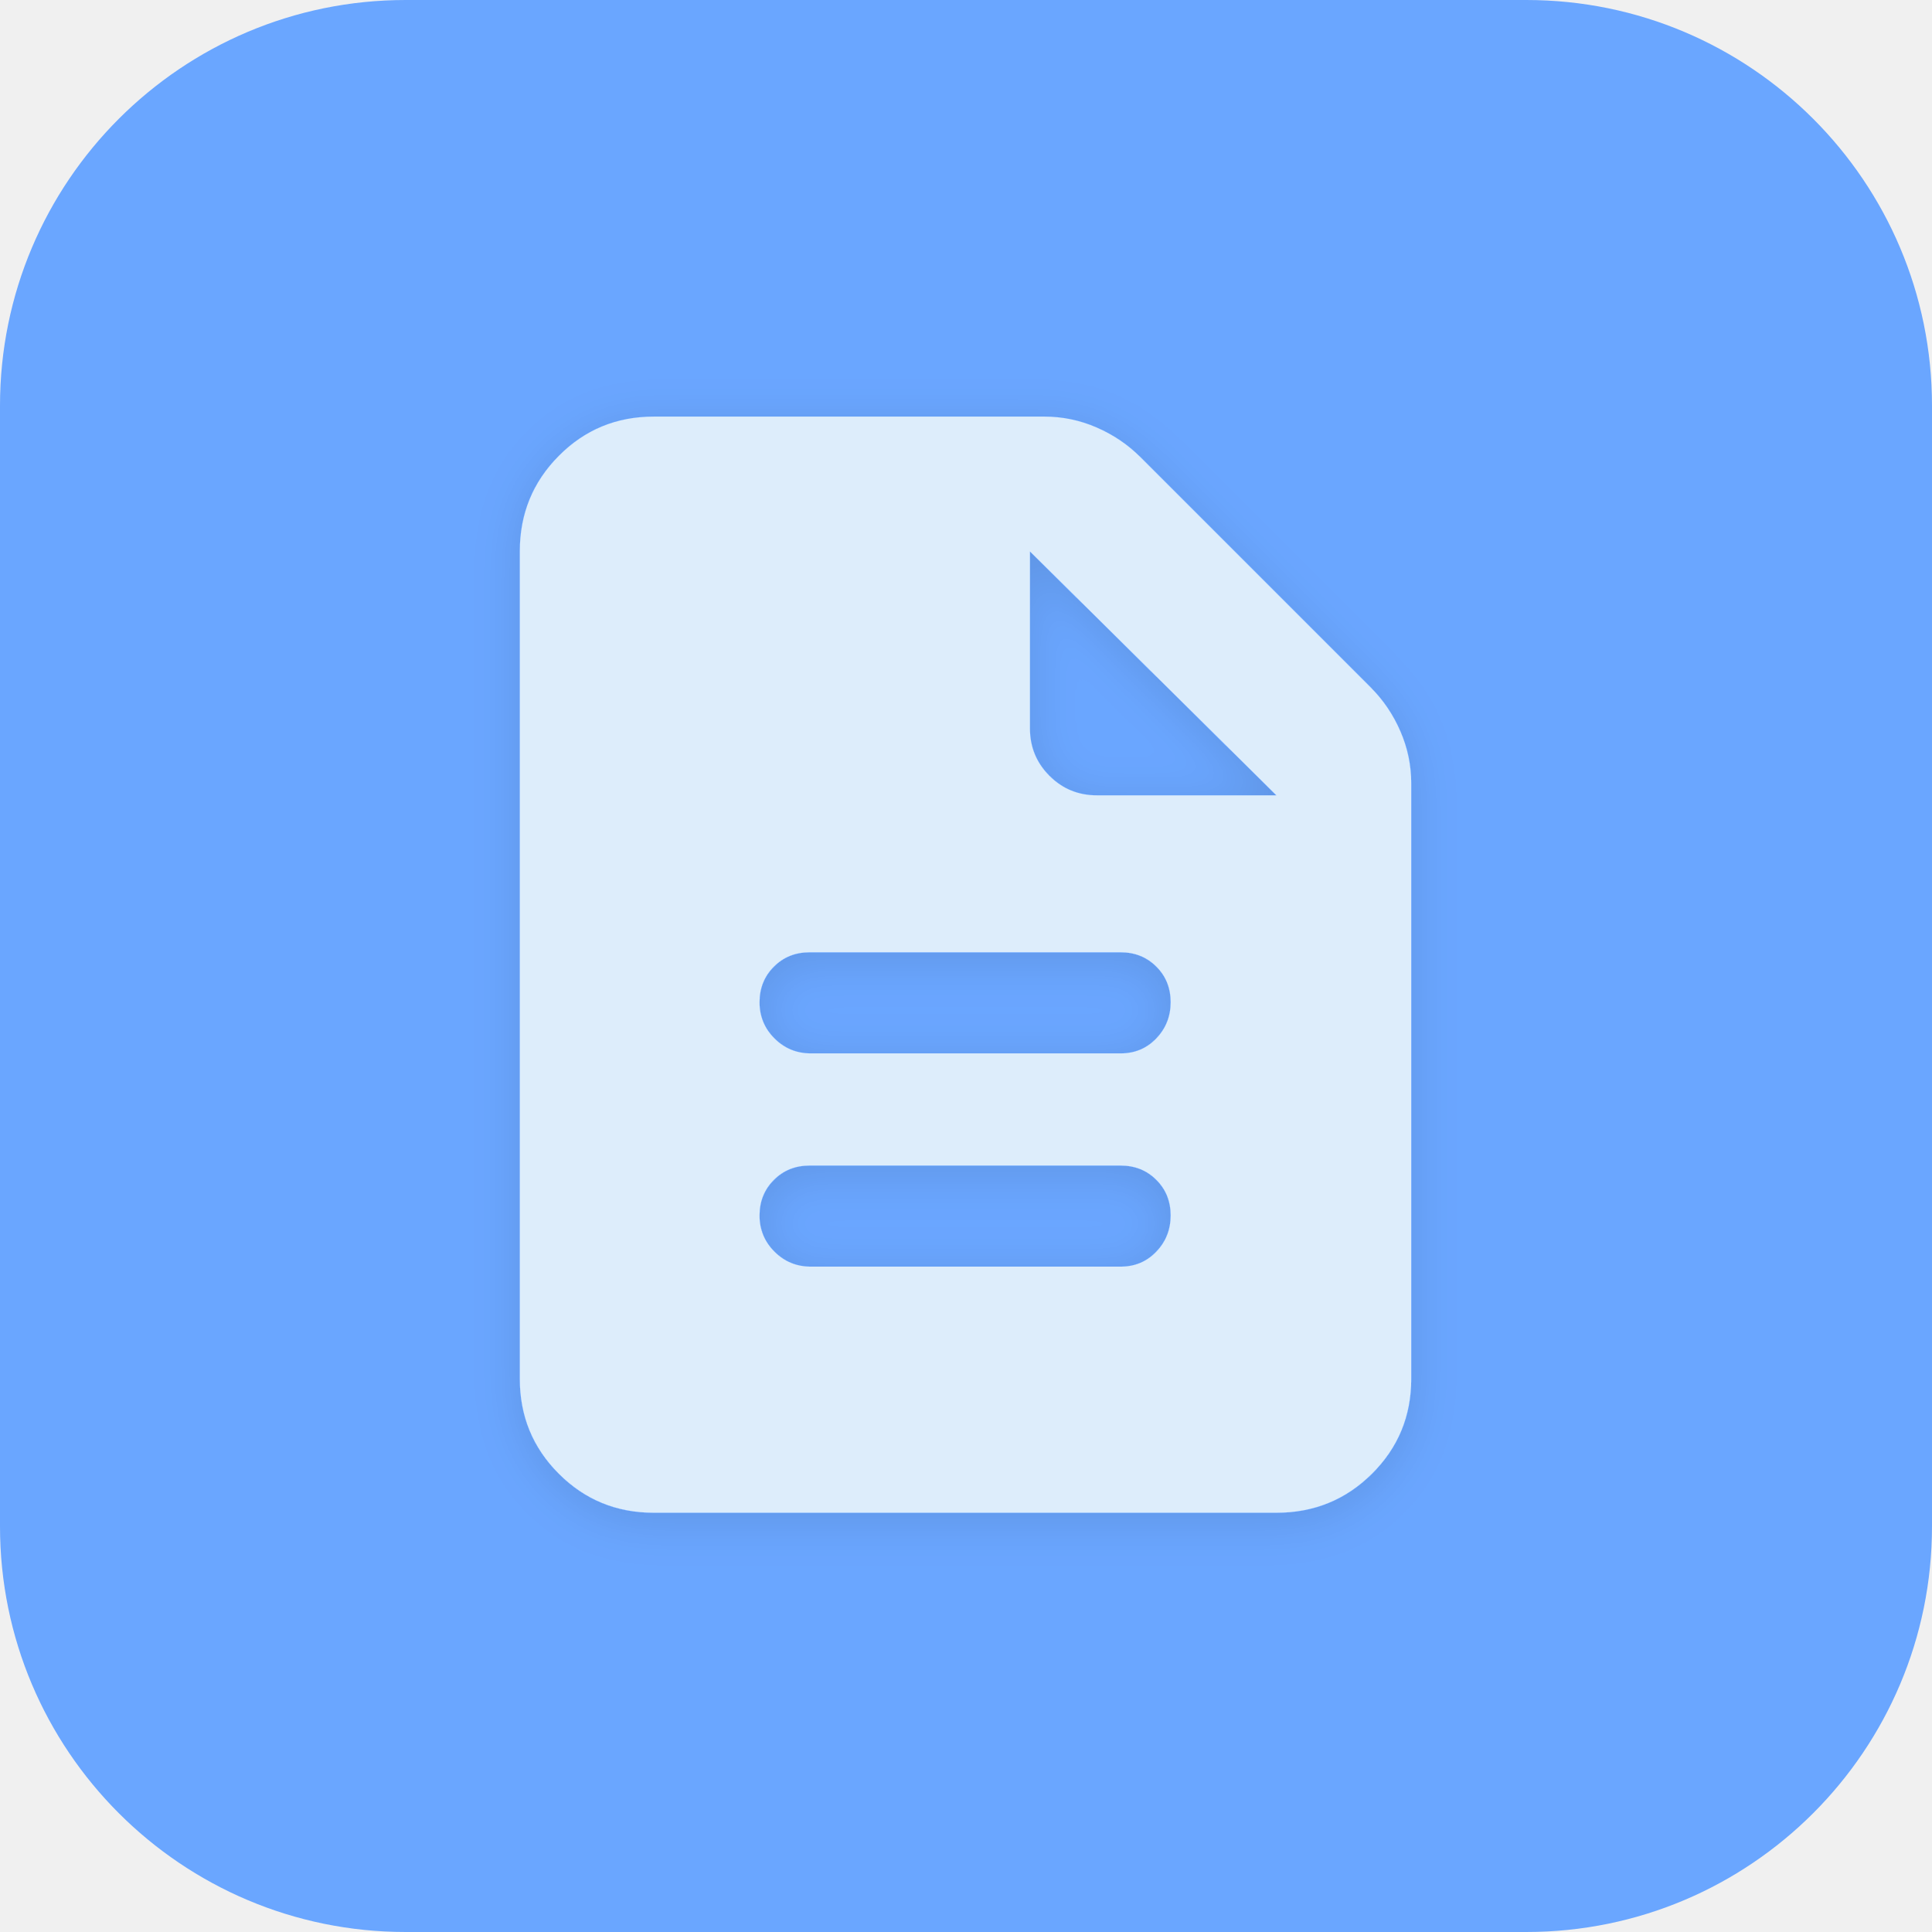
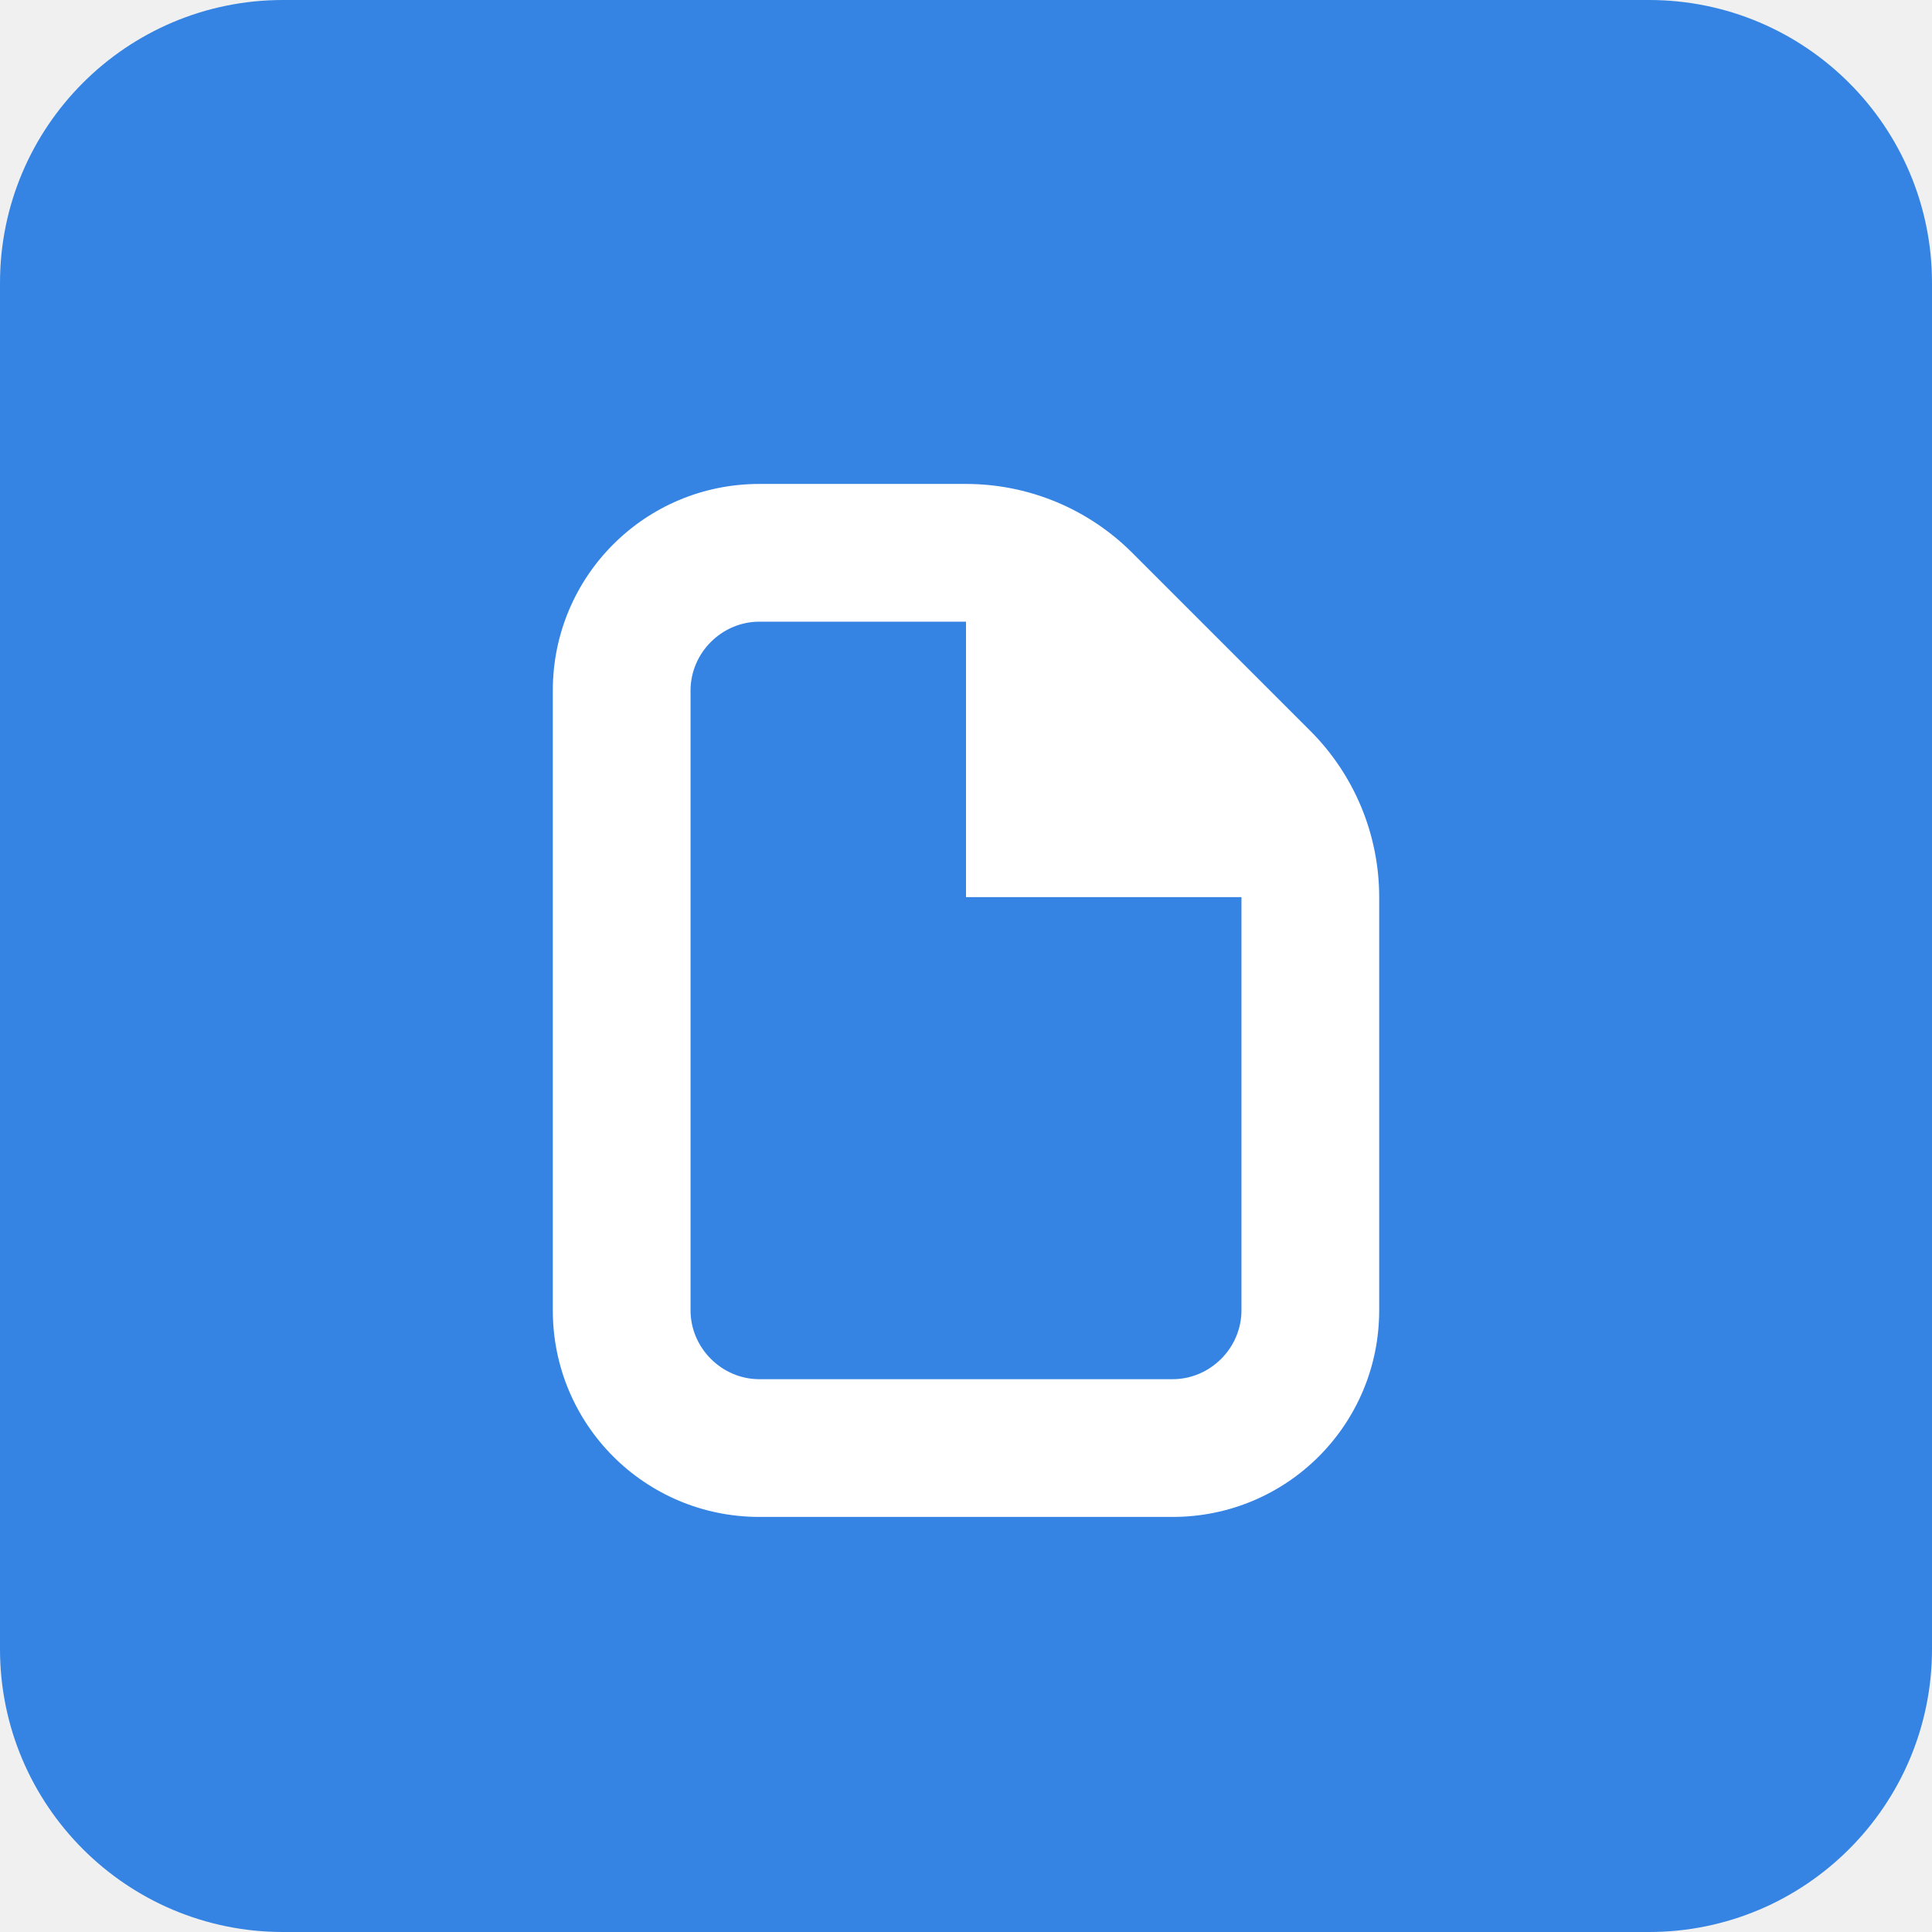
<svg xmlns="http://www.w3.org/2000/svg" width="1024" height="1024" viewBox="0 0 1024 1024" fill="none">
-   <rect width="1024" height="1024" rx="215" fill="#6AA6FF" />
-   <g filter="url(#filter0_d_3_2)">
-     <mask id="mask0_3_2" style="mask-type:alpha" maskUnits="userSpaceOnUse" x="186" y="186" width="652" height="652">
-       <rect x="186" y="186" width="651.045" height="651.045" fill="#D9D9D9" />
-     </mask>
-     <g mask="url(#mask0_3_2)">
-       <path d="M429.689 671.344H594.033C601.539 671.344 607.823 668.696 612.887 663.401C617.95 658.105 620.482 651.7 620.482 644.186C620.482 636.672 617.95 630.39 612.887 625.342C607.823 620.293 601.539 617.769 594.033 617.769H429.011C421.506 617.769 415.222 620.304 410.158 625.373C405.094 630.443 402.563 636.736 402.563 644.25C402.563 651.763 405.207 658.158 410.497 663.432C415.787 668.707 422.184 671.344 429.689 671.344ZM429.689 558.316H594.033C601.539 558.316 607.823 555.668 612.887 550.372C617.95 545.076 620.482 538.671 620.482 531.157C620.482 523.643 617.95 517.362 612.887 512.313C607.823 507.265 601.539 504.74 594.033 504.74H429.011C421.506 504.74 415.222 507.275 410.158 512.345C405.094 517.415 402.563 523.707 402.563 531.221C402.563 538.735 405.207 545.129 410.497 550.404C415.787 555.678 422.184 558.316 429.689 558.316ZM346.5 801.779C326.743 801.779 309.973 794.889 296.191 781.107C282.41 767.325 275.519 750.555 275.519 730.798V292.246C275.519 272.364 282.41 255.488 296.191 241.618C309.973 227.747 326.743 220.812 346.5 220.812H553.57C563.158 220.812 572.374 222.734 581.219 226.577C590.063 230.42 597.801 235.657 604.432 242.288L726.503 364.359C733.134 370.99 738.371 378.727 742.214 387.572C746.057 396.417 747.978 405.633 747.978 415.221V730.798C747.978 750.555 741.043 767.325 727.173 781.107C713.302 794.889 696.426 801.779 676.545 801.779H346.5ZM545.883 386.06C545.883 395.931 549.331 404.314 556.225 411.209C563.12 418.104 571.503 421.551 581.374 421.551H676.545L545.883 292.246V386.06Z" fill="#DDEDFB" />
-     </g>
-   </g>
-   <defs>
-     <filter id="filter0_d_3_2" x="250.519" y="199.812" width="522.46" height="630.967" filterUnits="userSpaceOnUse" color-interpolation-filters="sRGB">
-       <feFlood flood-opacity="0" result="BackgroundImageFix" />
-       <feColorMatrix in="SourceAlpha" type="matrix" values="0 0 0 0 0 0 0 0 0 0 0 0 0 0 0 0 0 0 127 0" result="hardAlpha" />
-       <feOffset dy="4" />
-       <feGaussianBlur stdDeviation="12.5" />
-       <feComposite in2="hardAlpha" operator="out" />
-       <feColorMatrix type="matrix" values="0 0 0 0 0 0 0 0 0 0 0 0 0 0 0 0 0 0 0.1 0" />
-       <feBlend mode="normal" in2="BackgroundImageFix" result="effect1_dropShadow_3_2" />
-       <feBlend mode="normal" in="SourceGraphic" in2="effect1_dropShadow_3_2" result="shape" />
-     </filter>
-   </defs>
+   <rect width="1024" height="1024" rx="150" fill="#3584E4" />
+   <path d="M512 293V475.5H694.5L512 293Z" fill="white" />
+   <path d="M293 694.5C293 755.096 341.904 804 402.5 804H621.5C682.096 804 731 755.096 731 694.5V475.5C731 442.422 717.883 410.77 694.5 387.387L600.113 293C576.73 269.617 545.078 256.5 512 256.5H402.5C341.904 256.5 293 305.404 293 366V694.5ZM402.5 329.5H512C525.688 329.5 538.805 334.918 548.5 344.613L642.887 439C652.582 448.695 658 461.812 658 475.5V694.5C658 714.461 641.461 731 621.5 731H402.5C382.539 731 366 714.461 366 694.5V366C366 346.039 382.539 329.5 402.5 329.5Z" fill="white" />
</svg>
